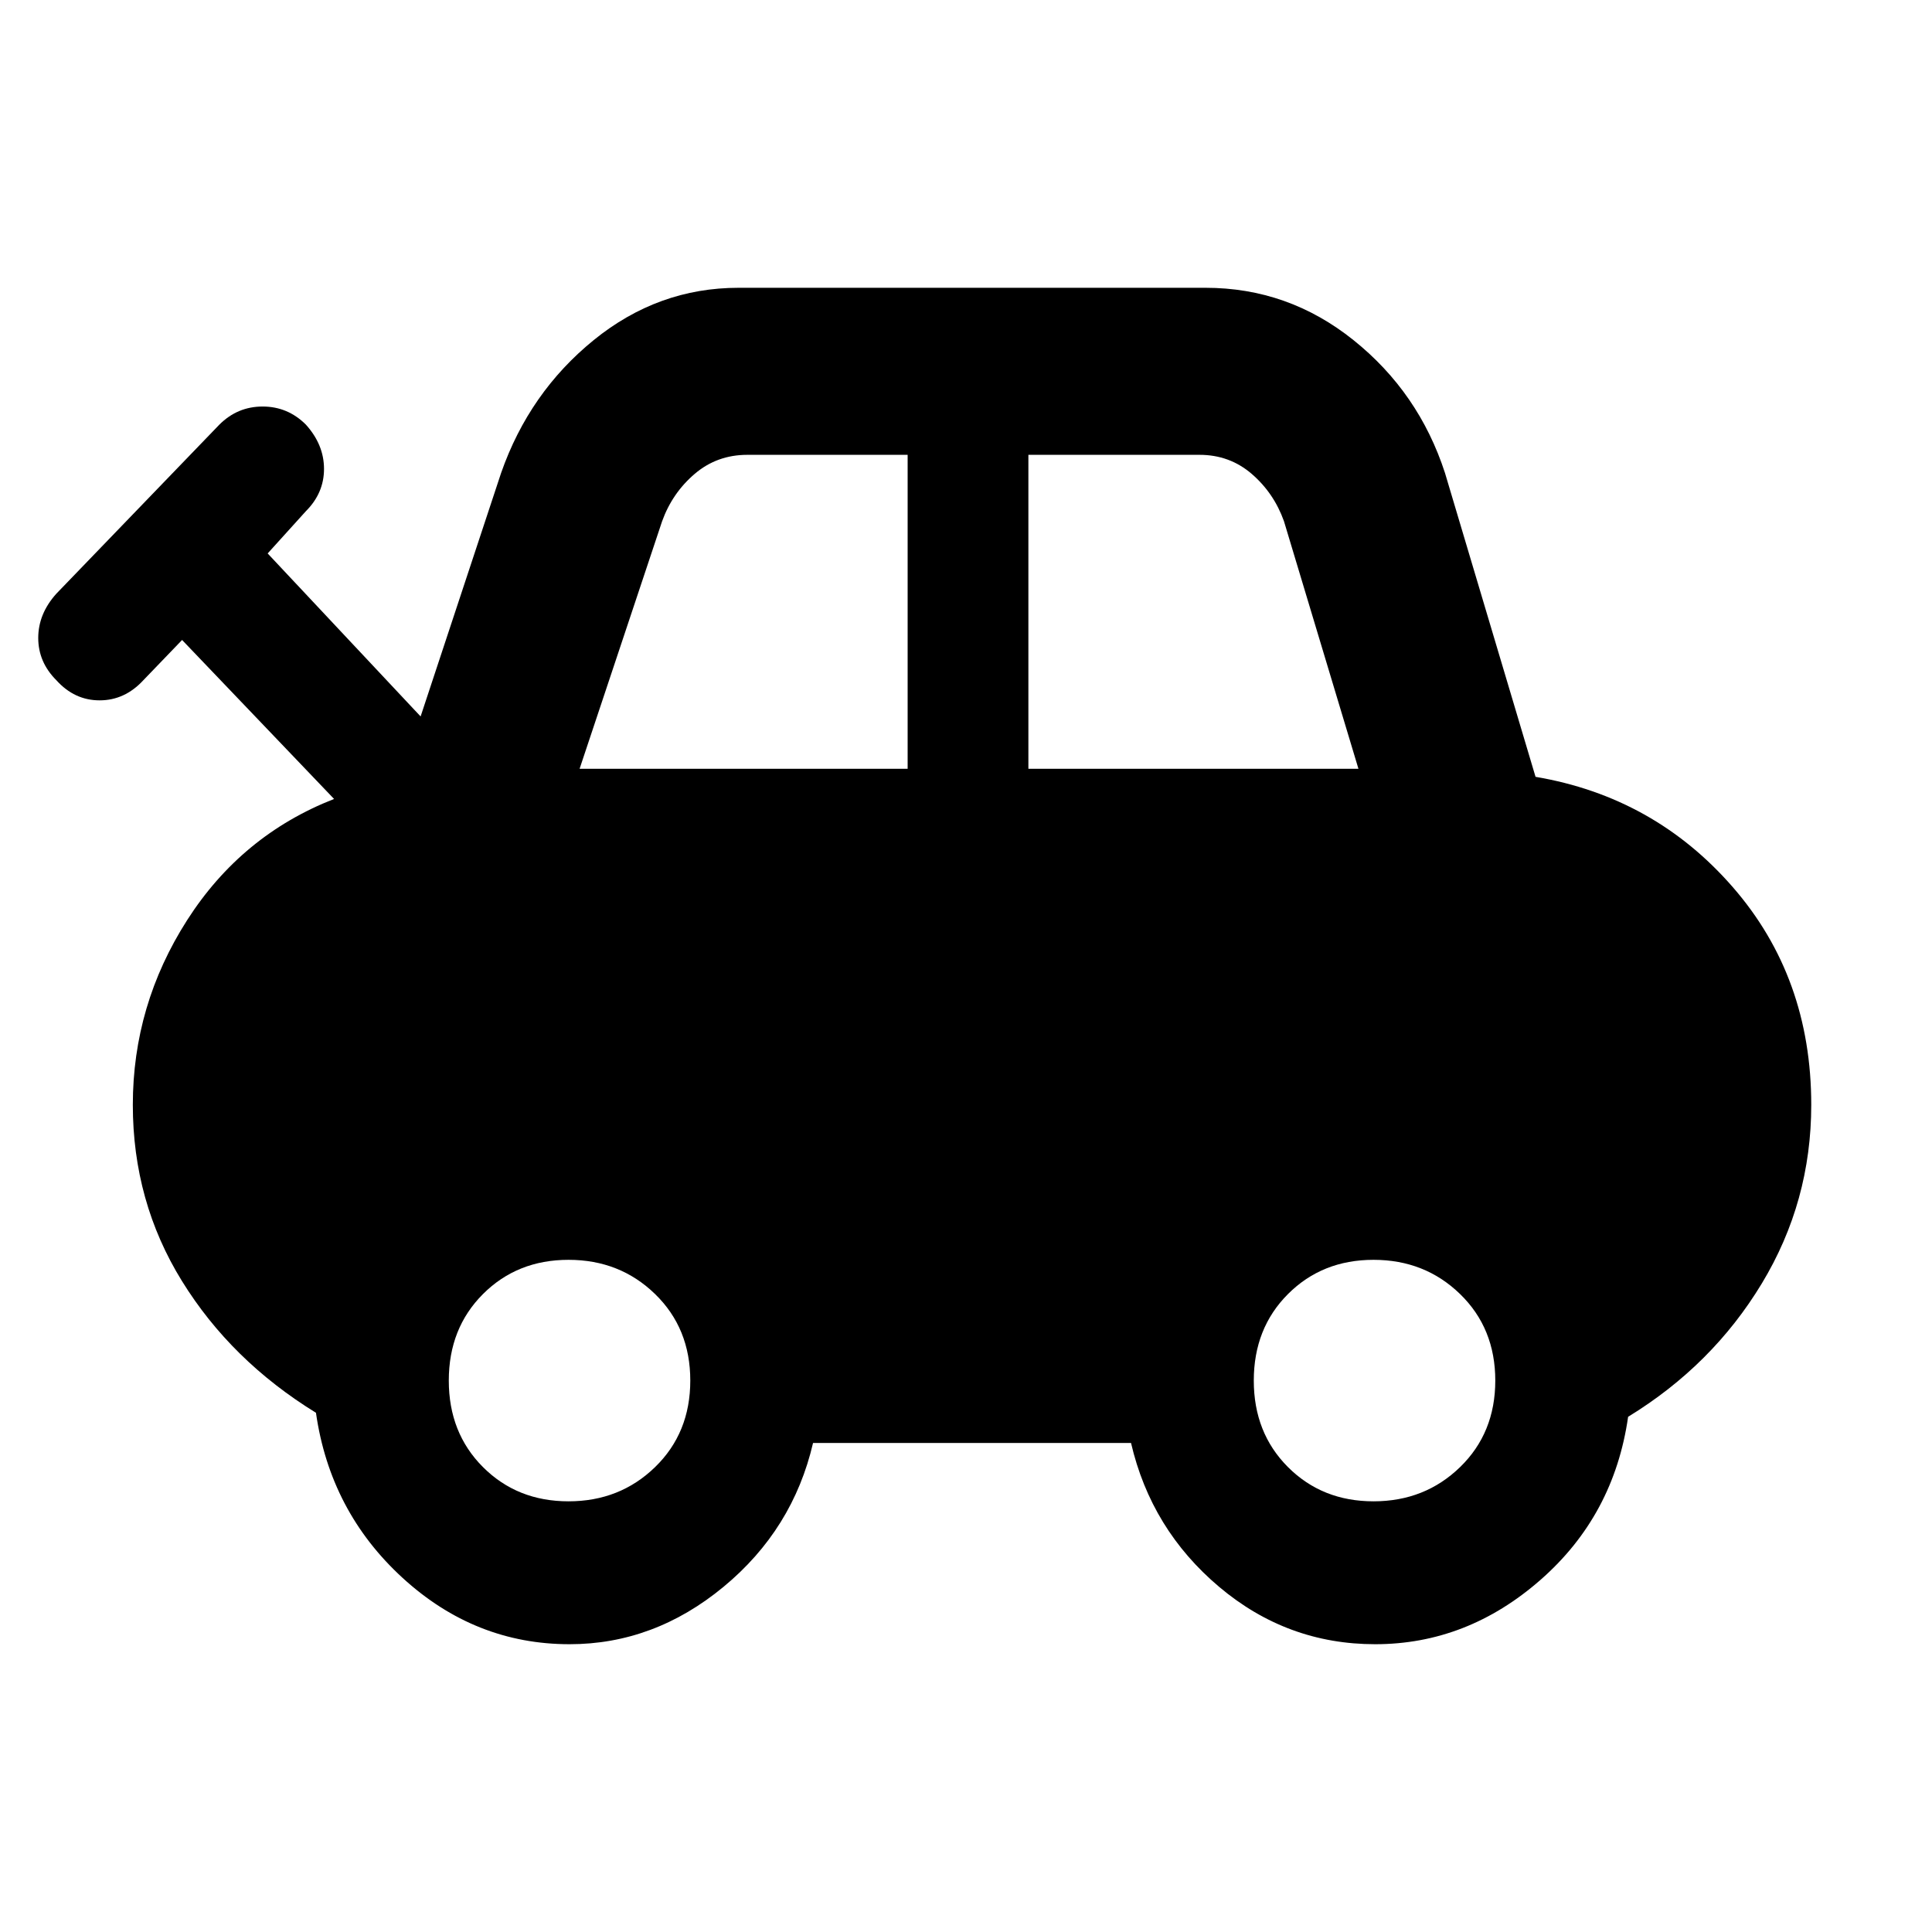
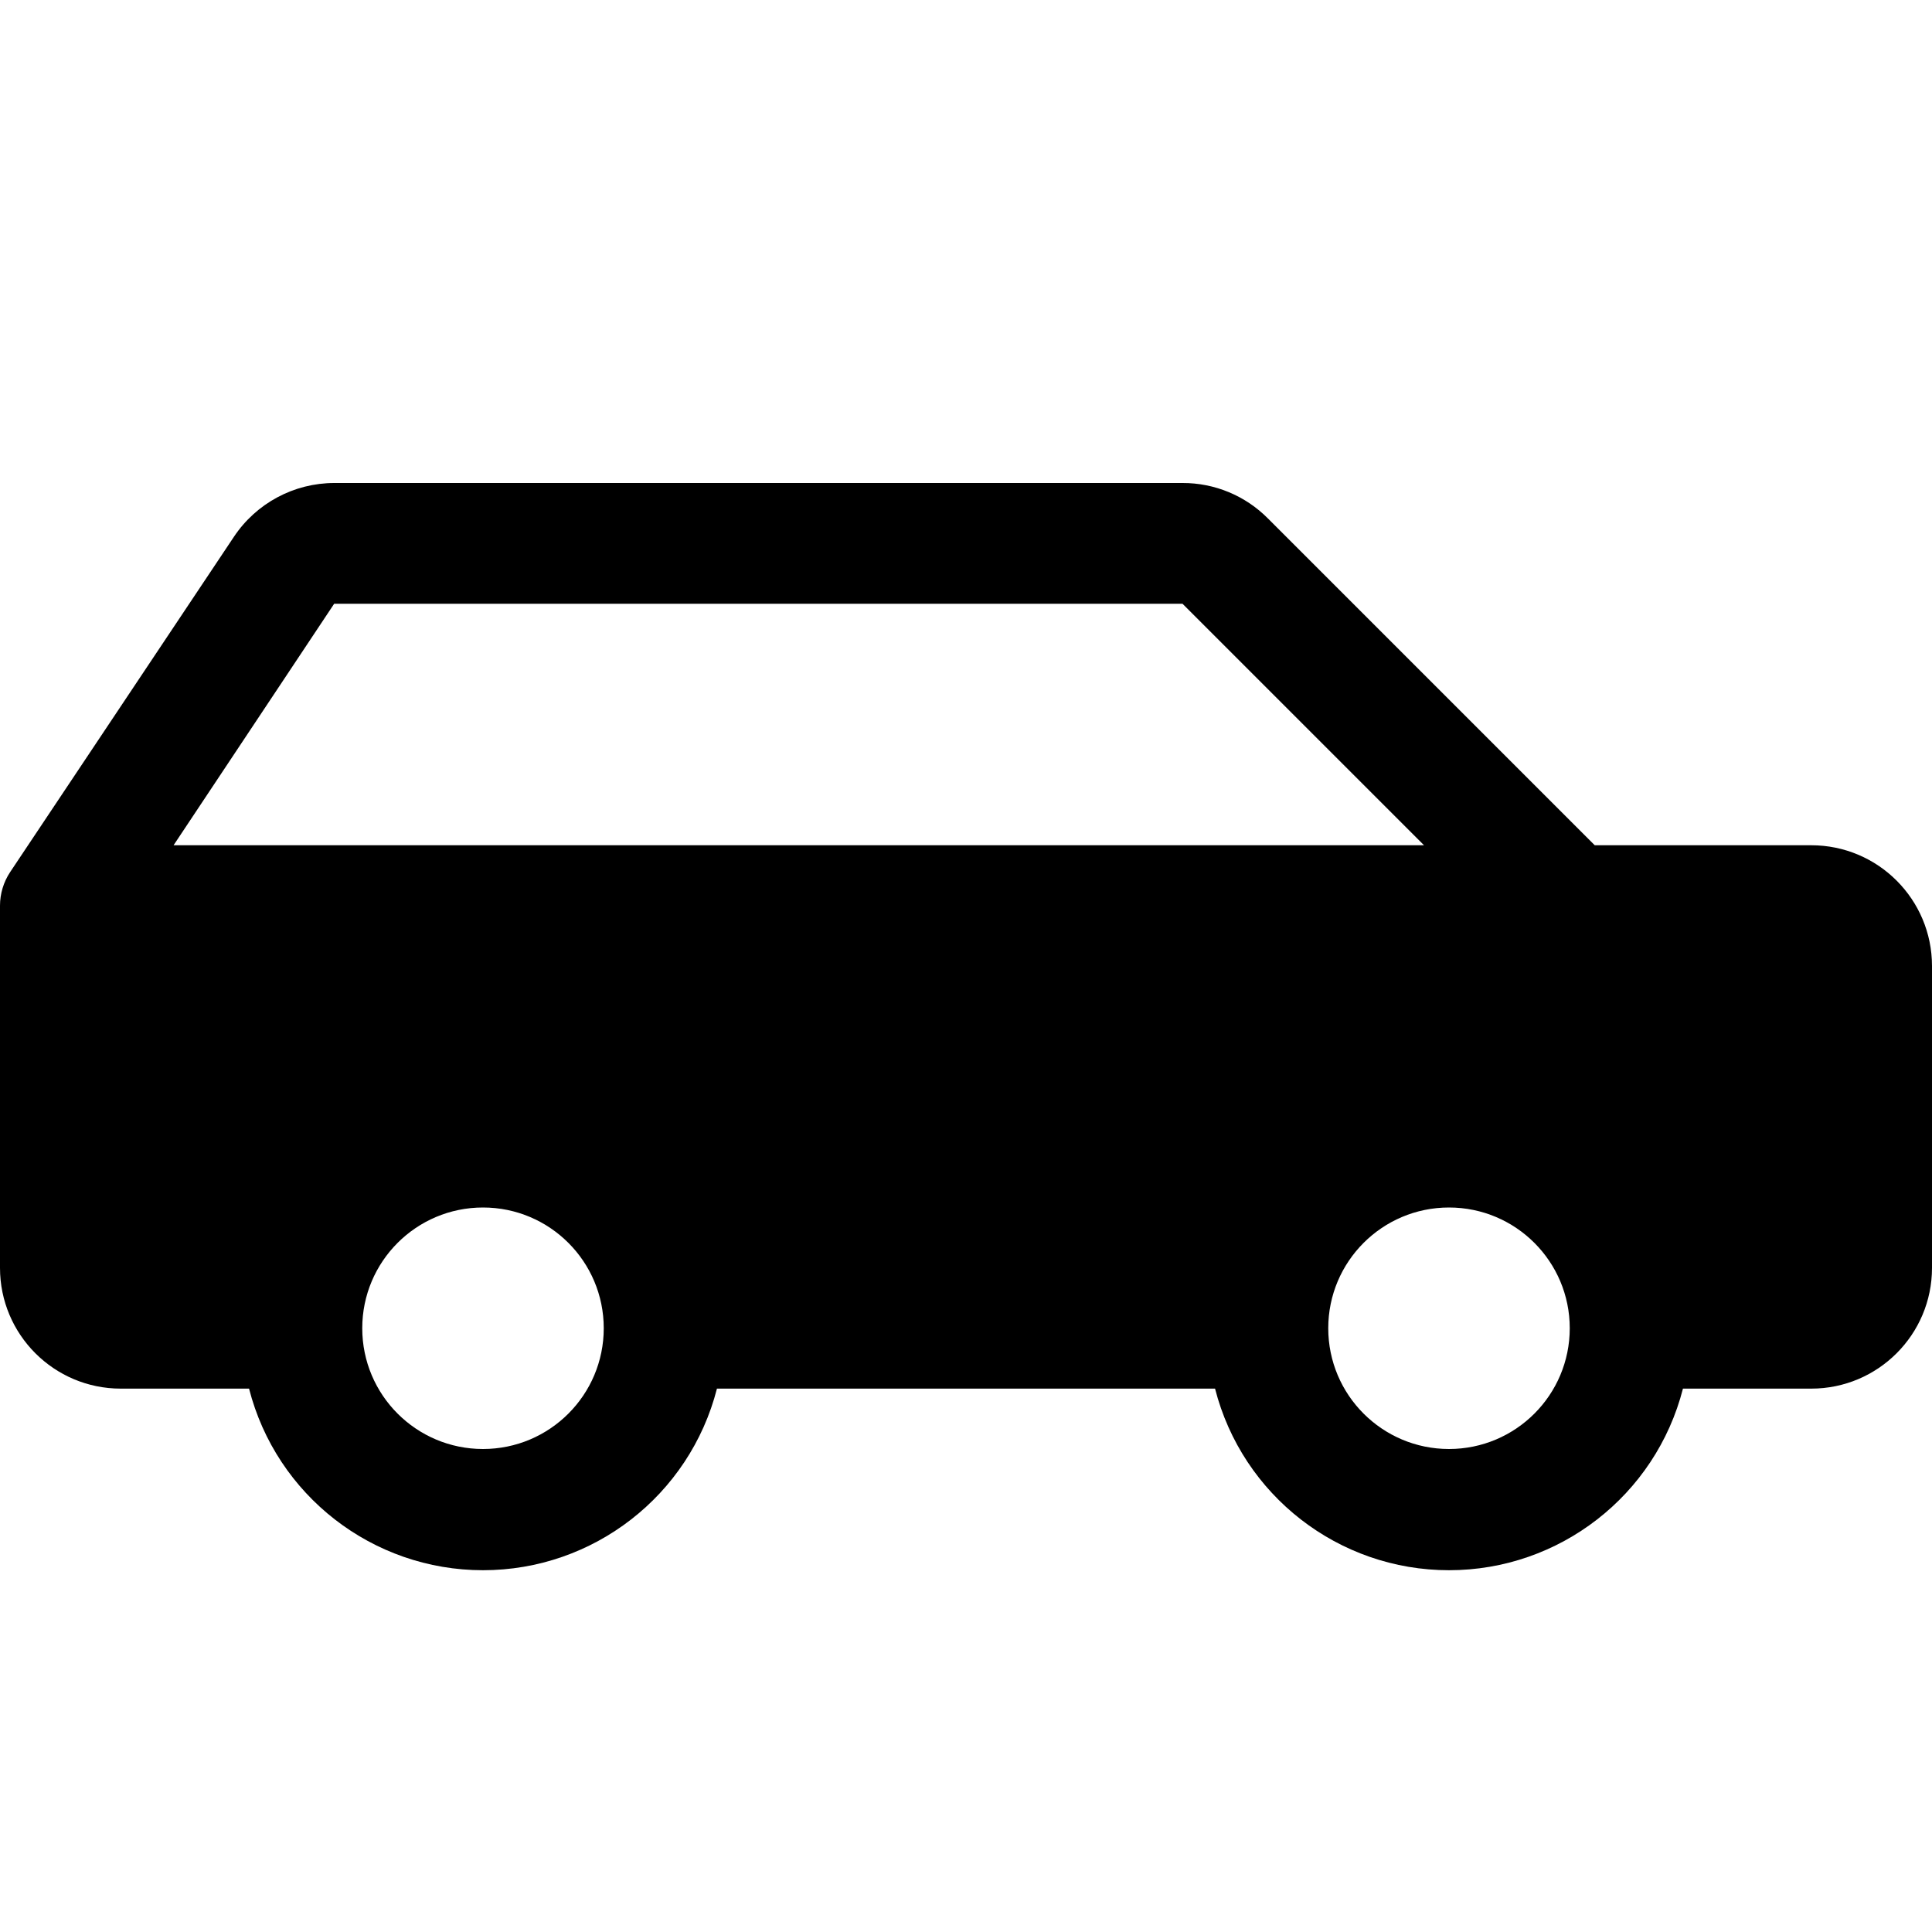
- <svg xmlns="http://www.w3.org/2000/svg" width="48" height="48" viewBox="0 -960 960 960">
-   <path d="M283-143q-47 0-83-33t-43-82q-42.15-25.94-66.57-65.43Q66-362.92 66-411q0-49.61 27-91.81Q120-545 166-563l-75.52-79-19.25 20Q62-612 49.5-612T28-622q-9-9-9-21t9-22l81-84q9-9 21.5-9t21.5 9q9 10 9 22t-9 21l-19 21 76 81 40-121q14-40 46-66t72-26h232q41.09 0 73.54 26Q705-765 718-725l45 151q59 10 98 54.79 39 44.78 39 108.21 0 48.11-24.56 88.74Q850.88-281.62 809-256q-7 49-43.5 81t-82.19 32q-43.73 0-77.52-28.5T562-243H404q-10 43-44.5 71.5T283-143Zm5-435h163v-156h-79.62q-15.13 0-26.23 9.5T329-701l-41 123Zm223 0h164l-37-123q-5-14-16-23.5t-26-9.5h-85v156ZM325.5-231q17.5-17 17.5-43t-17.5-43q-17.5-17-43-17T240-317q-17 17-17 43t17 43q17 17 42.5 17t43-17Zm400 0q17.5-17 17.5-43t-17.5-43q-17.5-17-43-17T640-317q-17 17-17 43t17 43q17 17 42.5 17t43-17Z" />
+ <svg xmlns="http://www.w3.org/2000/svg" viewBox="0 0 256 256" fill="currentColor">
+   <path d="M240,112H211.31L168,68.69A15.86,15.86,0,0,0,156.69,64H44.28A16,16,0,0,0,31,71.12L1.34,115.56A8.07,8.07,0,0,0,0,120v48a16,16,0,0,0,16,16H33a32,32,0,0,0,62,0h66a32,32,0,0,0,62,0h17a16,16,0,0,0,16-16V128A16,16,0,0,0,240,112ZM44.28,80H156.69l32,32H23ZM64,192a16,16,0,1,1,16-16A16,16,0,0,1,64,192Zm128,0a16,16,0,1,1,16-16A16,16,0,0,1,192,192Z" />
</svg>
